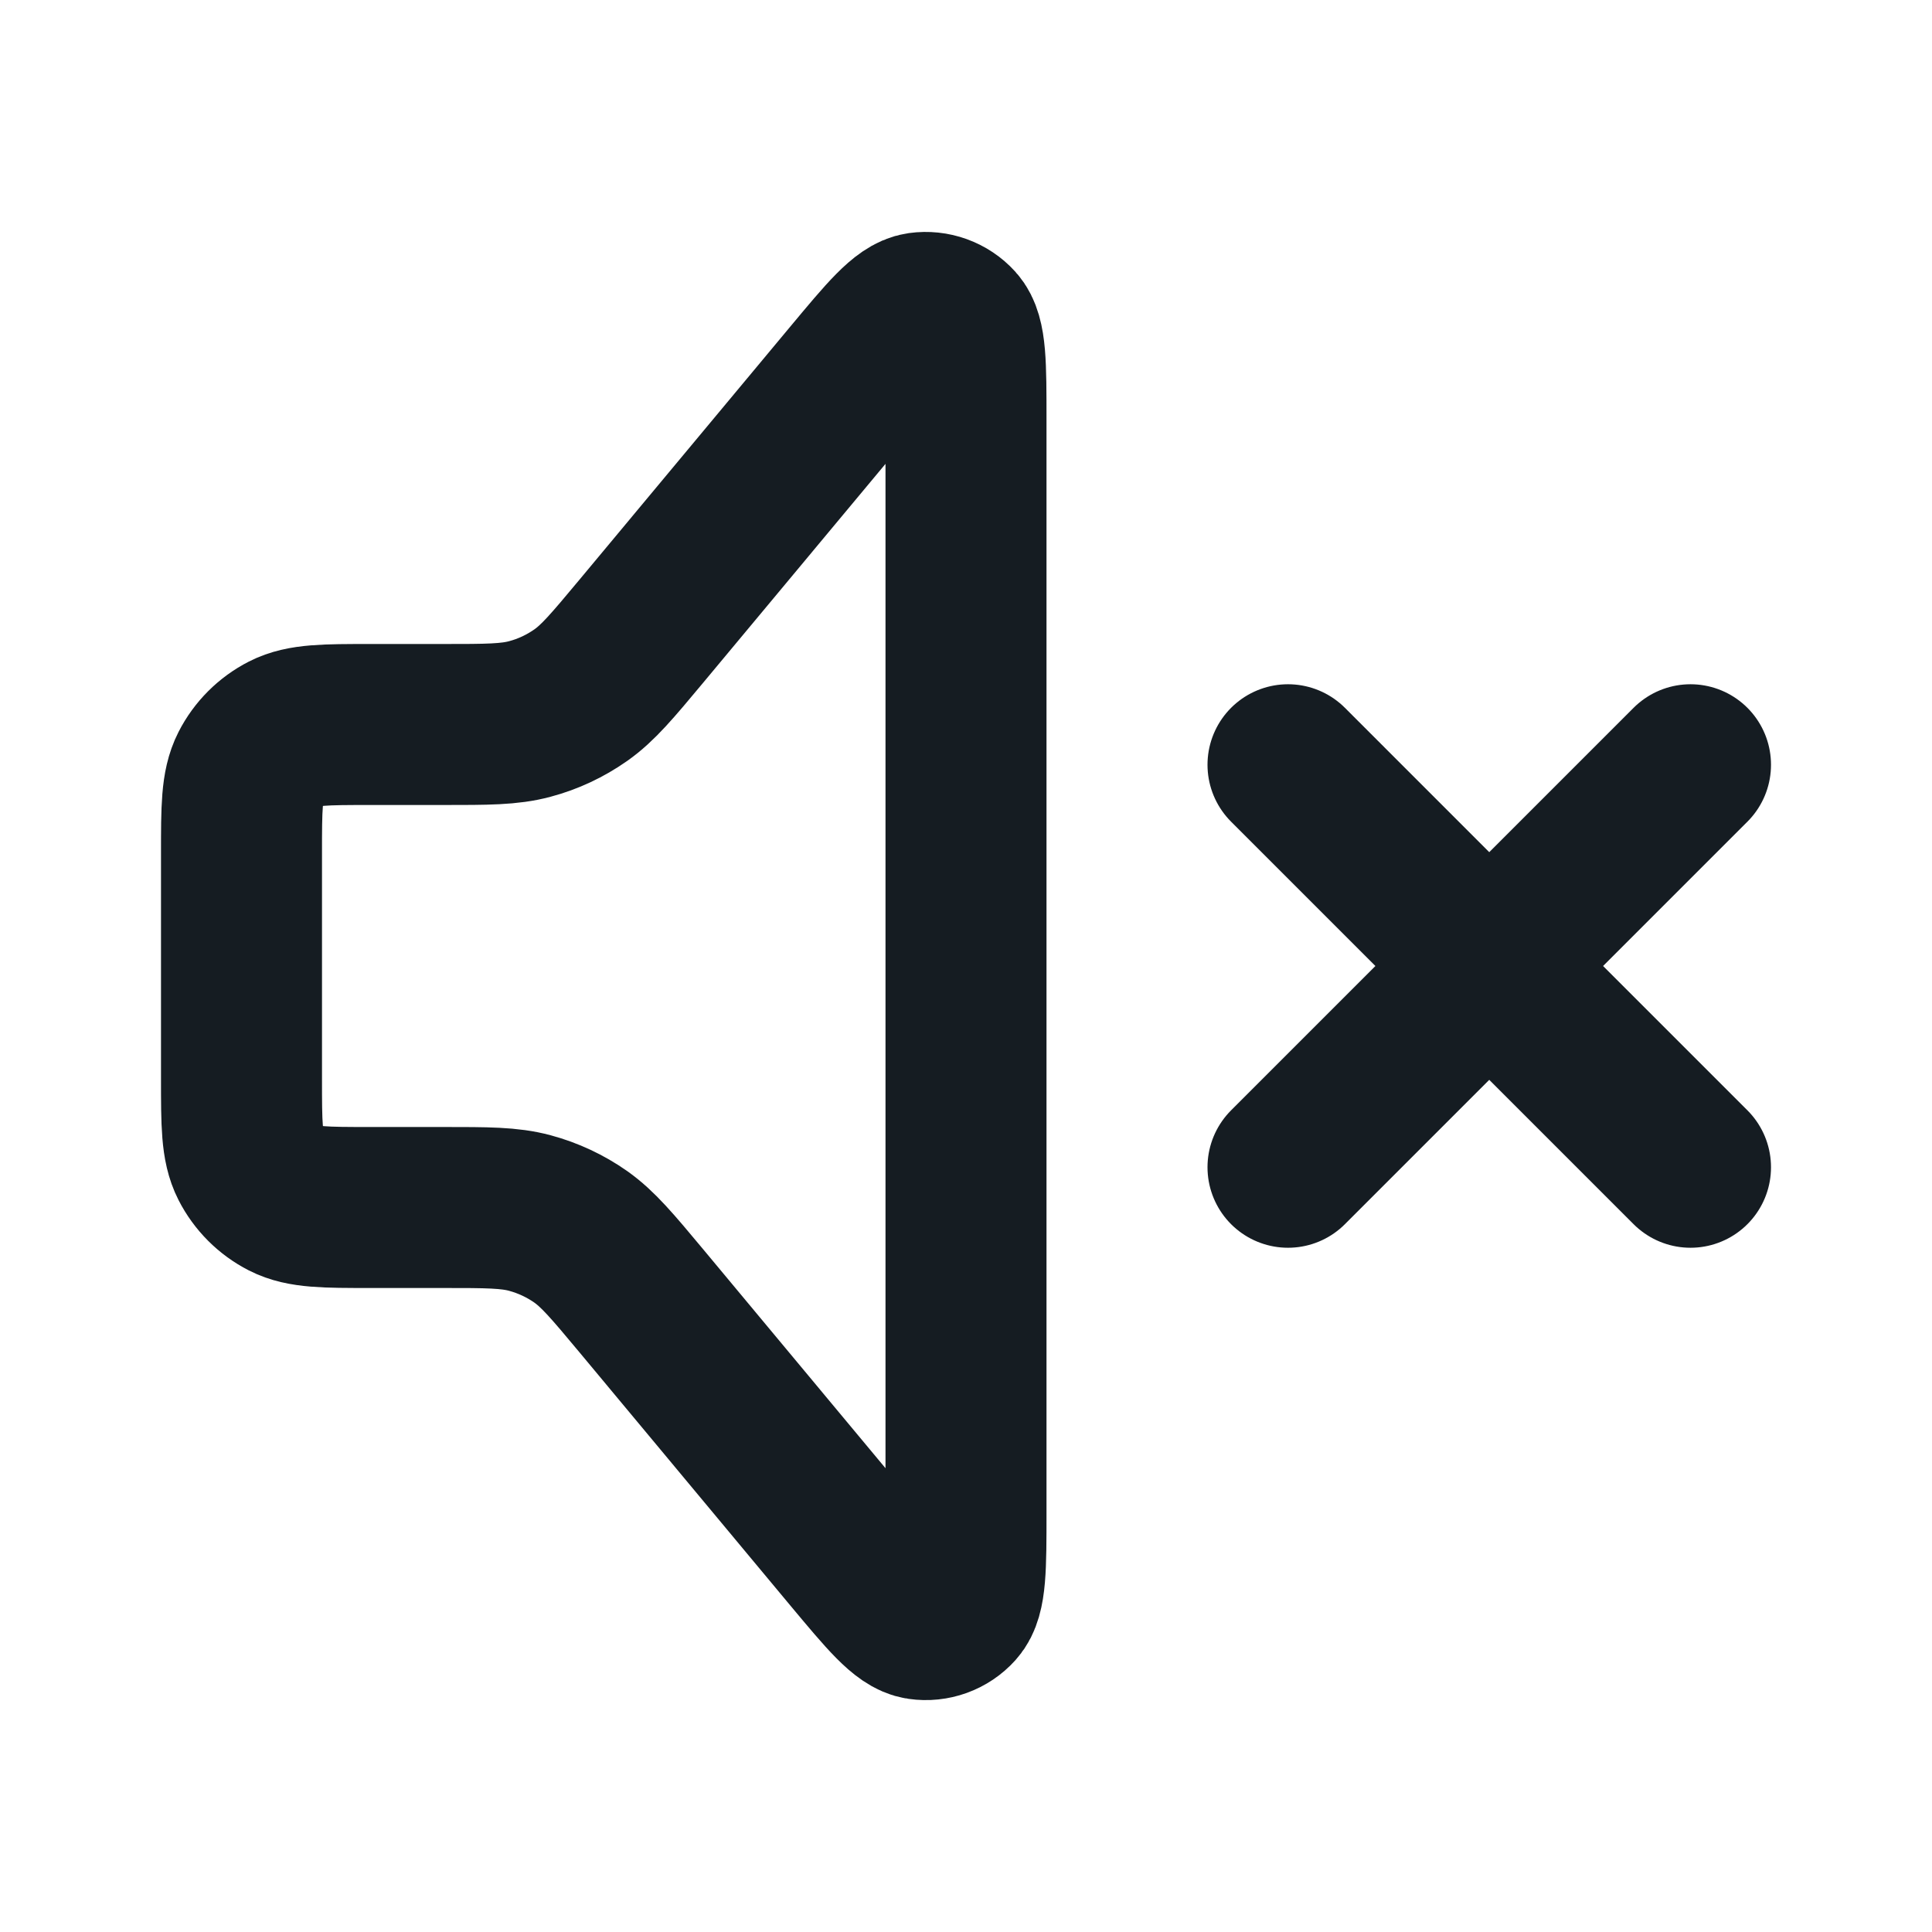
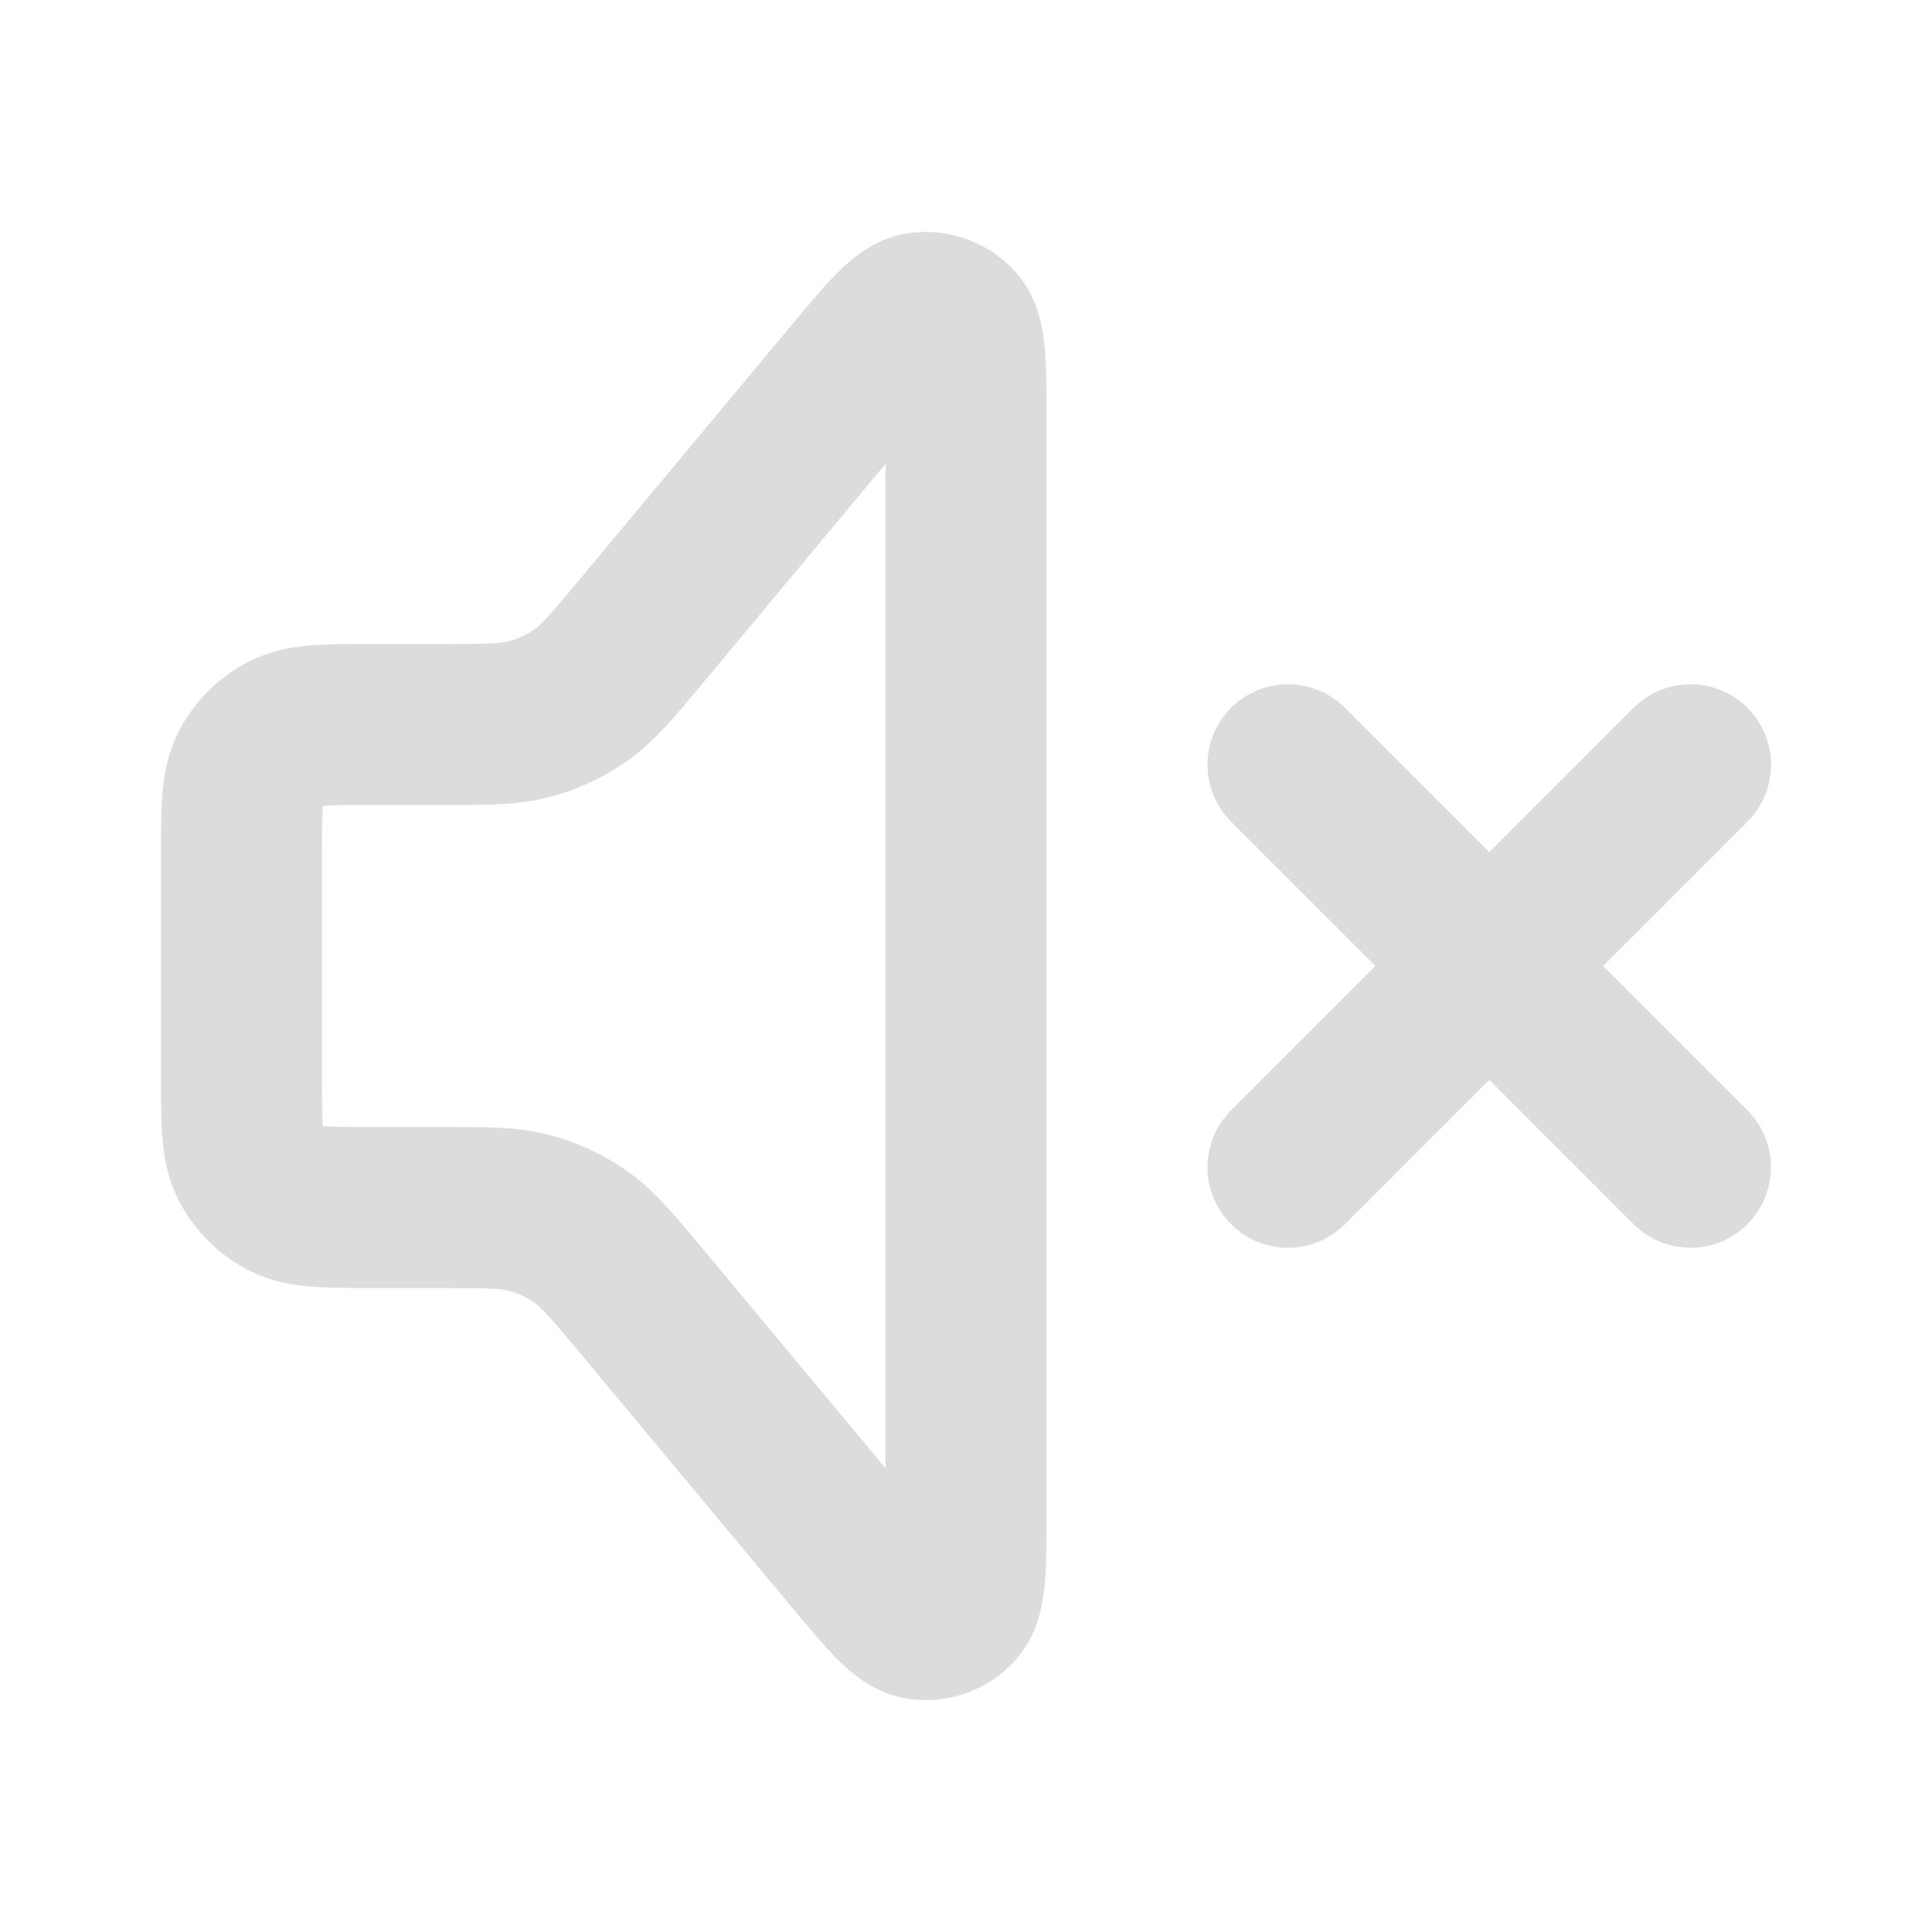
<svg xmlns="http://www.w3.org/2000/svg" width="24px" height="24px" viewBox="0 0 24 24" fill="none">
-   <path d="M16 9.5L21 14.5M21 9.5L16 14.5M4.6 9H5.501C6.052 9 6.328 9 6.583 8.931C6.809 8.871 7.023 8.77 7.214 8.636C7.43 8.484 7.607 8.272 7.96 7.849L10.585 4.698C11.021 4.175 11.239 3.913 11.429 3.886C11.594 3.863 11.76 3.923 11.871 4.046C12 4.189 12 4.529 12 5.21V18.79C12 19.471 12 19.811 11.871 19.954C11.76 20.078 11.594 20.138 11.429 20.114C11.239 20.087 11.021 19.825 10.585 19.303L7.96 16.151C7.607 15.728 7.43 15.517 7.214 15.364C7.023 15.23 6.809 15.13 6.583 15.069C6.328 15 6.052 15 5.501 15H4.6C4.04 15 3.76 15 3.546 14.891C3.358 14.795 3.205 14.642 3.109 14.454C3 14.24 3 13.96 3 13.4V10.6C3 10.04 3 9.76 3.109 9.546C3.205 9.358 3.358 9.205 3.546 9.109C3.76 9 4.04 9 4.6 9Z" stroke="#151C22" stroke-width="2" stroke-linecap="round" stroke-linejoin="round" />
+   <path d="M16 9.5L21 14.5M21 9.5L16 14.5M4.6 9H5.501C6.052 9 6.328 9 6.583 8.931C6.809 8.871 7.023 8.77 7.214 8.636C7.43 8.484 7.607 8.272 7.96 7.849L10.585 4.698C11.021 4.175 11.239 3.913 11.429 3.886C11.594 3.863 11.76 3.923 11.871 4.046C12 4.189 12 4.529 12 5.21V18.79C12 19.471 12 19.811 11.871 19.954C11.76 20.078 11.594 20.138 11.429 20.114C11.239 20.087 11.021 19.825 10.585 19.303L7.96 16.151C7.607 15.728 7.43 15.517 7.214 15.364C7.023 15.23 6.809 15.13 6.583 15.069C6.328 15 6.052 15 5.501 15H4.6C4.04 15 3.76 15 3.546 14.891C3.358 14.795 3.205 14.642 3.109 14.454C3 14.24 3 13.96 3 13.4V10.6C3 10.04 3 9.76 3.109 9.546C3.205 9.358 3.358 9.205 3.546 9.109C3.76 9 4.04 9 4.6 9Z" stroke="#DCDCDC" stroke-width="2" stroke-linecap="round" stroke-linejoin="round" />
</svg>
